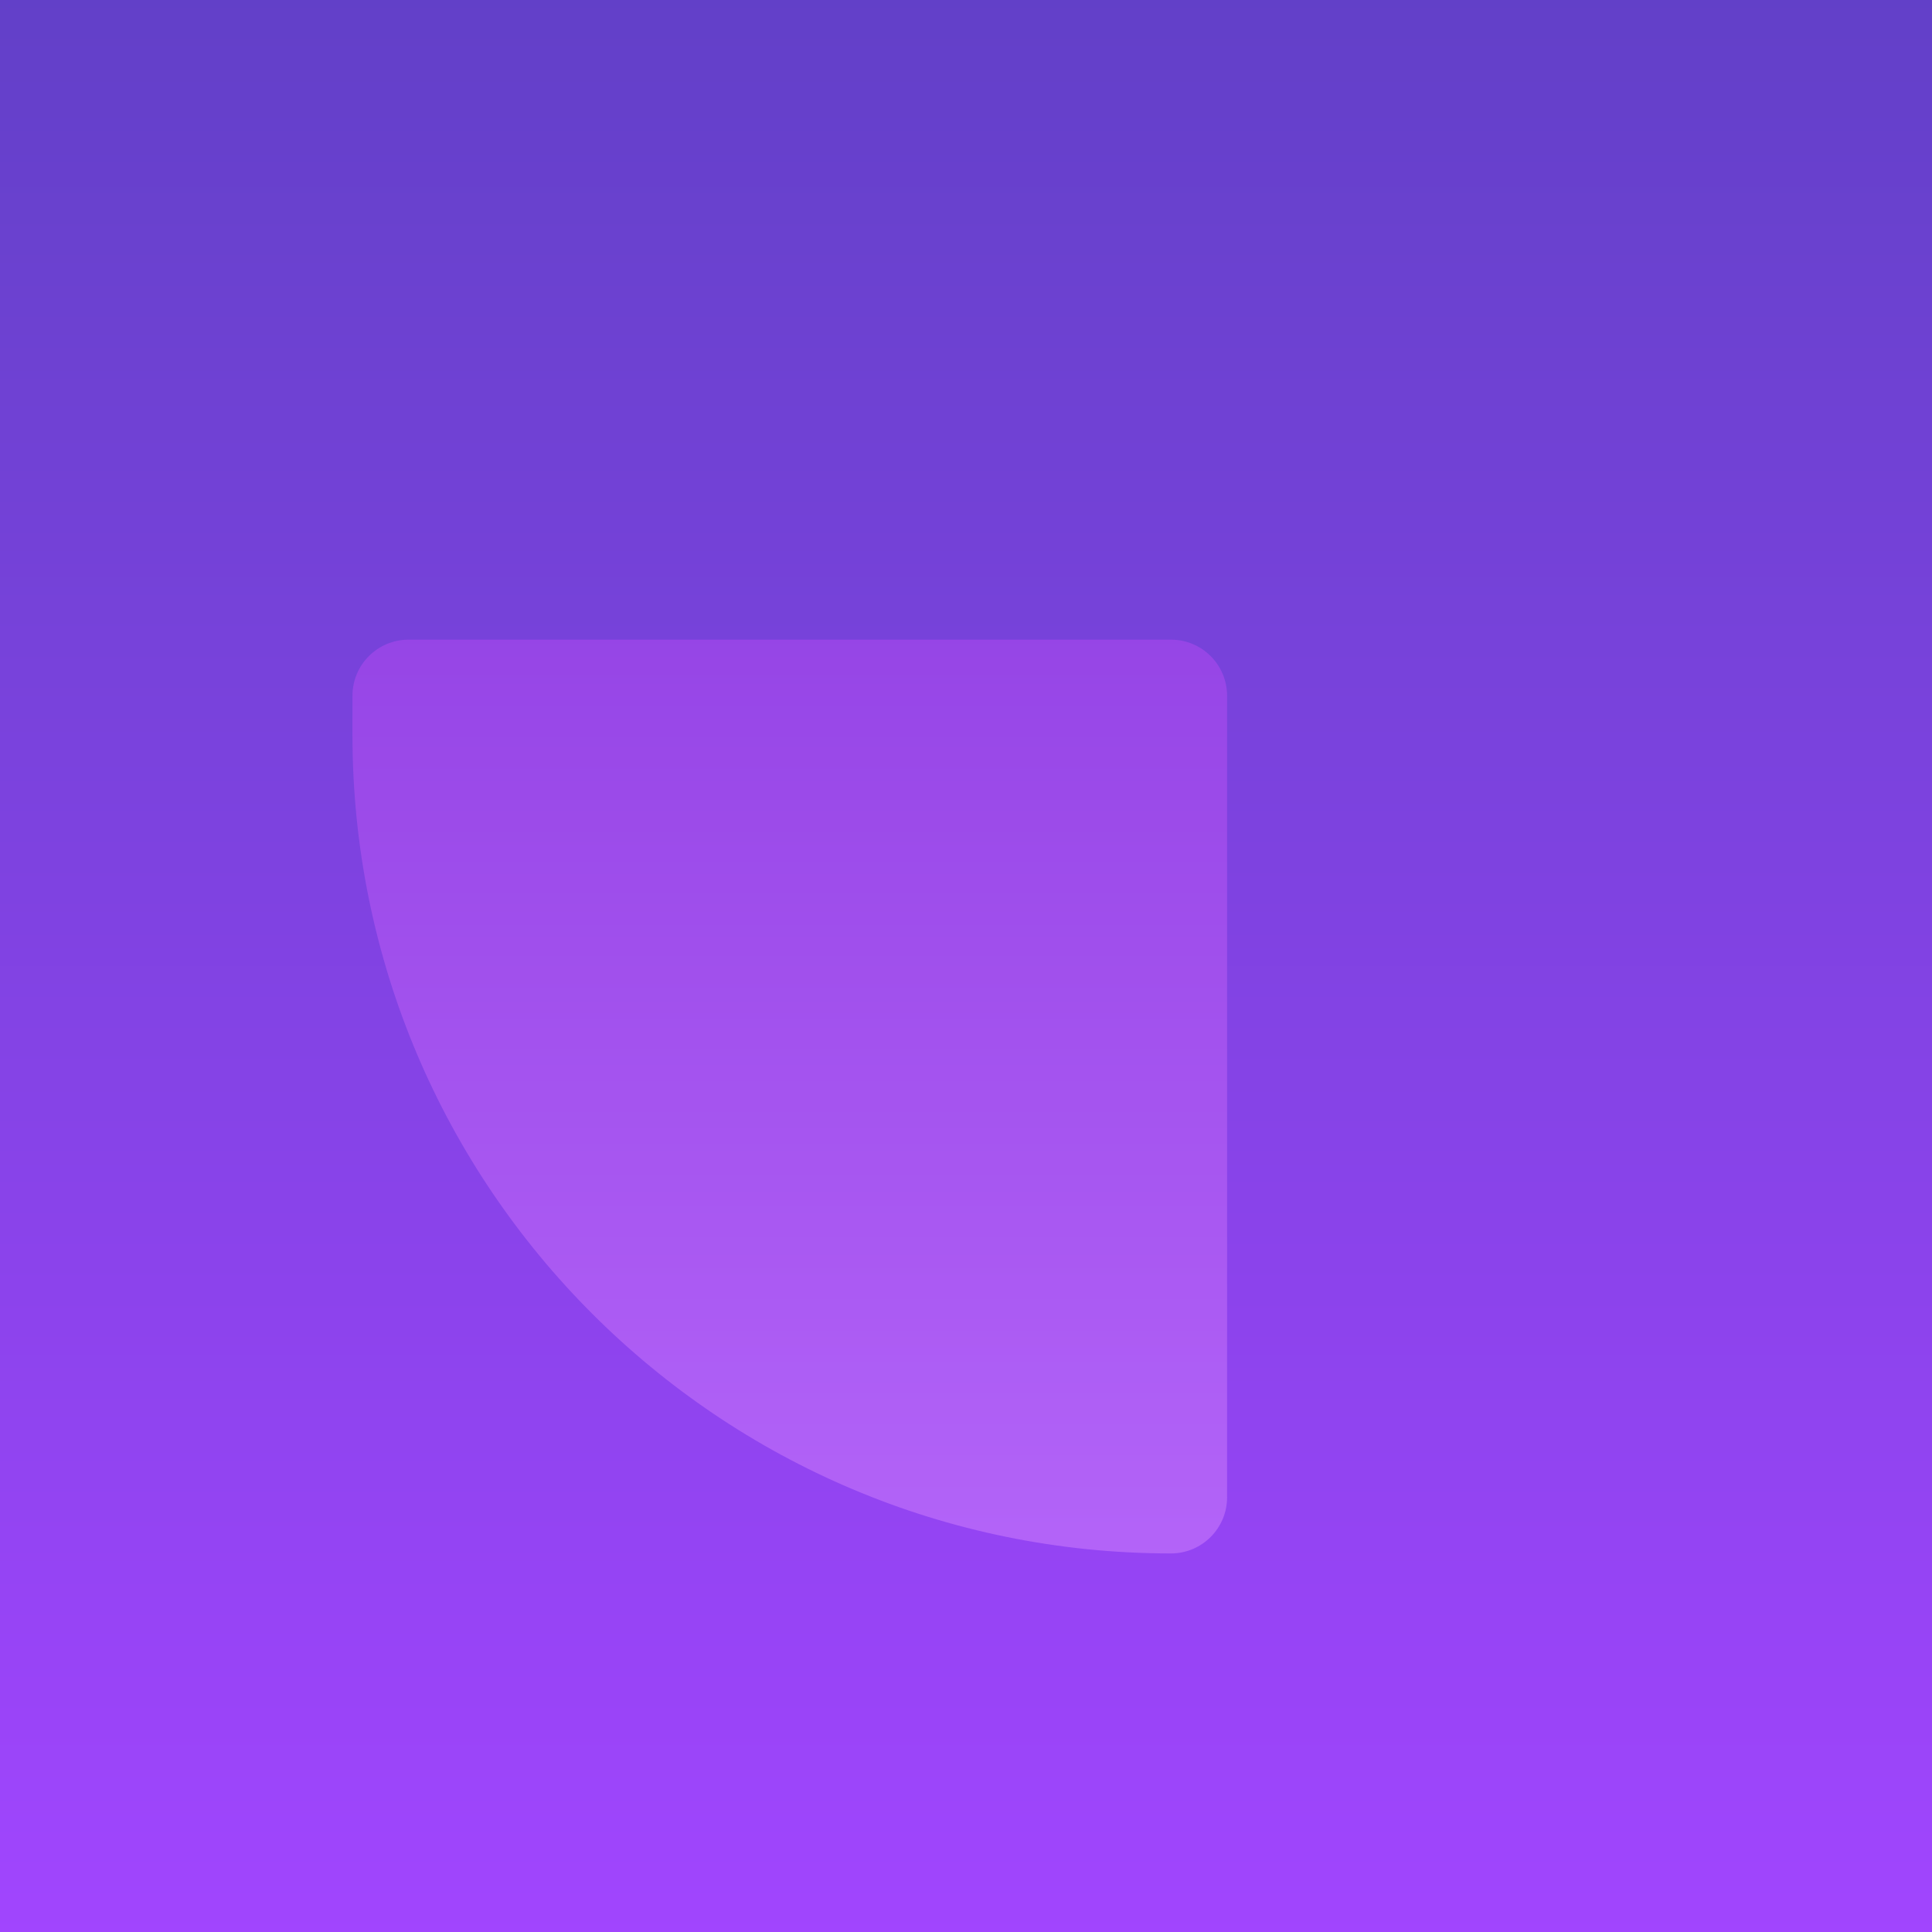
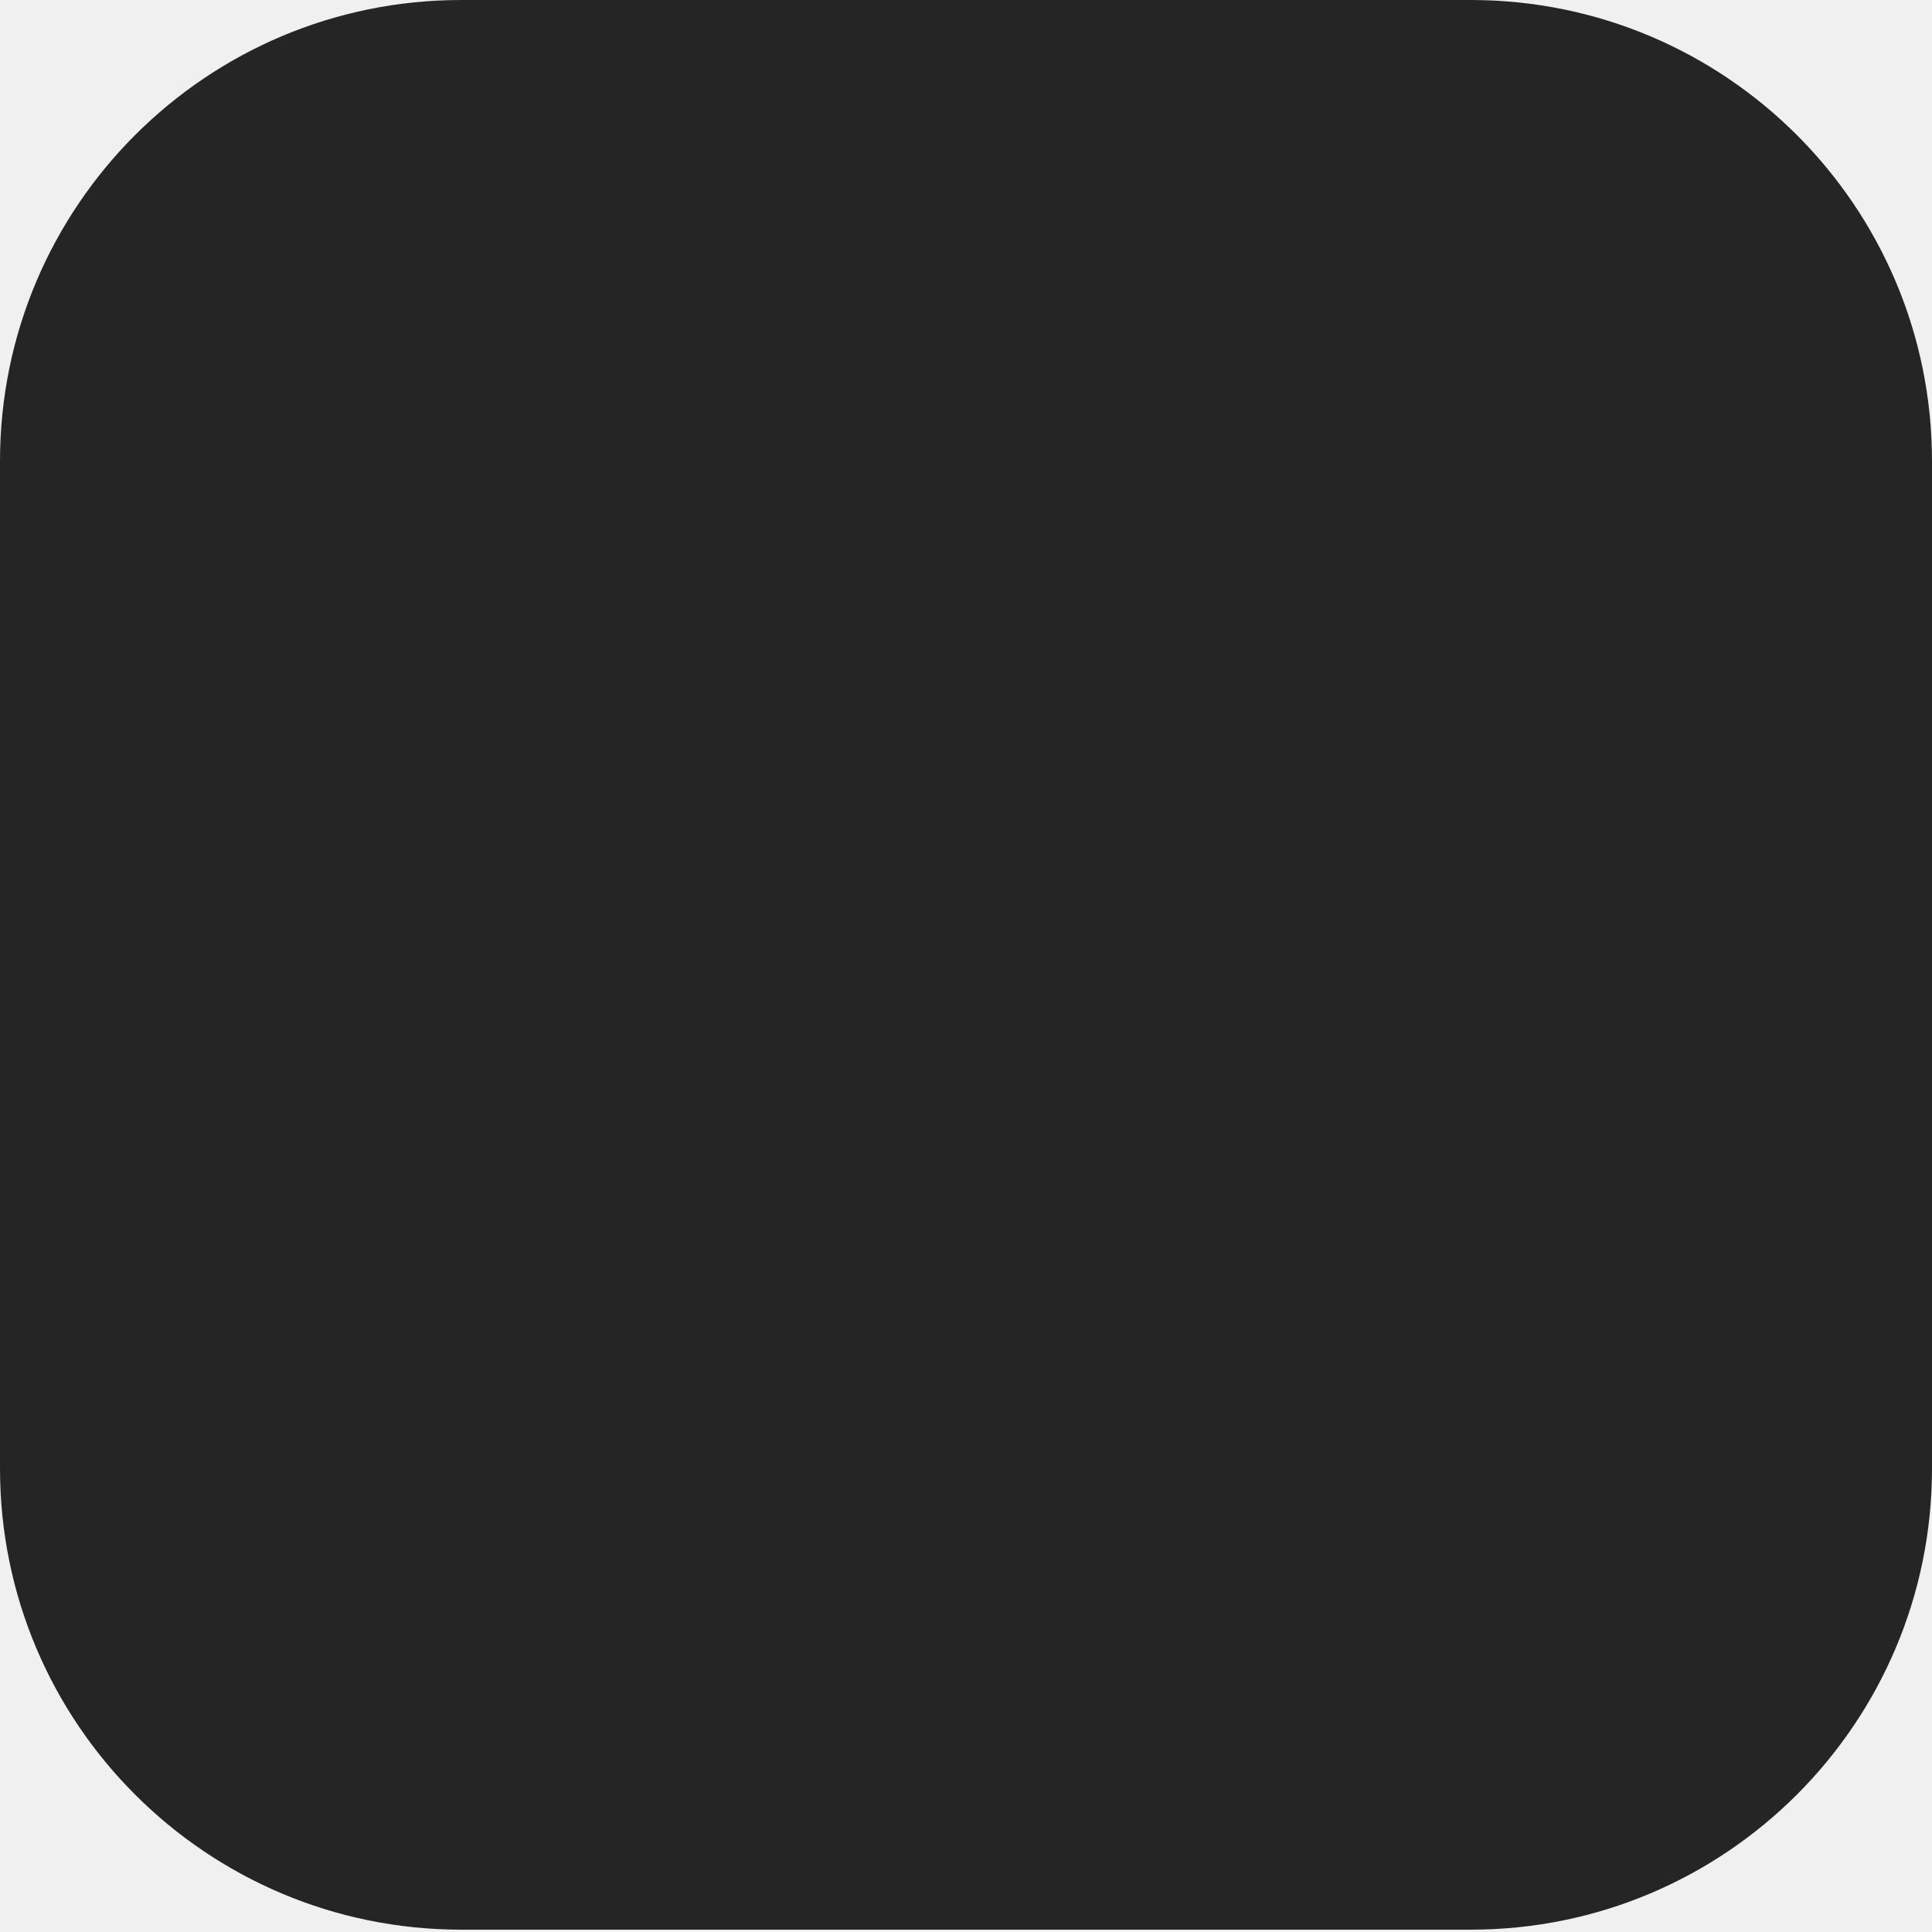
- <svg xmlns="http://www.w3.org/2000/svg" height="148" viewBox="0 0 148 148" width="148">
-   <linearGradient id="a" gradientUnits="objectBoundingBox" x1=".5" x2=".5" y2="1">
-     <stop offset="0" stop-color="#6240c8" />
-     <stop offset="1" stop-color="#a145fe" />
-   </linearGradient>
-   <linearGradient id="b" gradientUnits="objectBoundingBox" x1=".5" x2=".5" y2="1">
-     <stop offset="0" stop-color="#b548f2" />
-     <stop offset="1" stop-color="#d283fd" />
-   </linearGradient>
-   <path d="m0 0h148v148h-148z" fill="url(#a)" />
-   <path d="m4.3 0h58.4a4.3 4.3 0 0 1 4.3 4.3v61.4a4.3 4.3 0 0 1 -4.3 4.3 62.7 62.7 0 0 1 -62.7-62.7v-3a4.3 4.3 0 0 1 4.3-4.3z" fill="url(#b)" opacity=".5" transform="translate(27 49)" />
+ <svg xmlns="http://www.w3.org/2000/svg" xmlns:xlink="http://www.w3.org/1999/xlink" width="155px" height="155px" viewBox="0 0 155 155" version="1.1">
+   <defs>
+     <rect id="path-1" x="0" y="0" width="155" height="154.813" rx="37" />
+   </defs>
+   <g id="Page-1" stroke="none" stroke-width="1" fill="none" fill-rule="evenodd">
+     <g id="Oval">
+       <mask id="mask-2" fill="white">
+         <use xlink:href="#path-1" />
+       </mask>
+       <use id="Mask" fill="#252525" xlink:href="#path-1" />
+       <circle fill="#4CFCC6" mask="url(#mask-2)" transform="translate(367.5, -58.5) rotate(34) translate(-367.5, 58.5) " cx="367.5" cy="-58.5" r="348.5" />
+     </g>
+   </g>
</svg>
